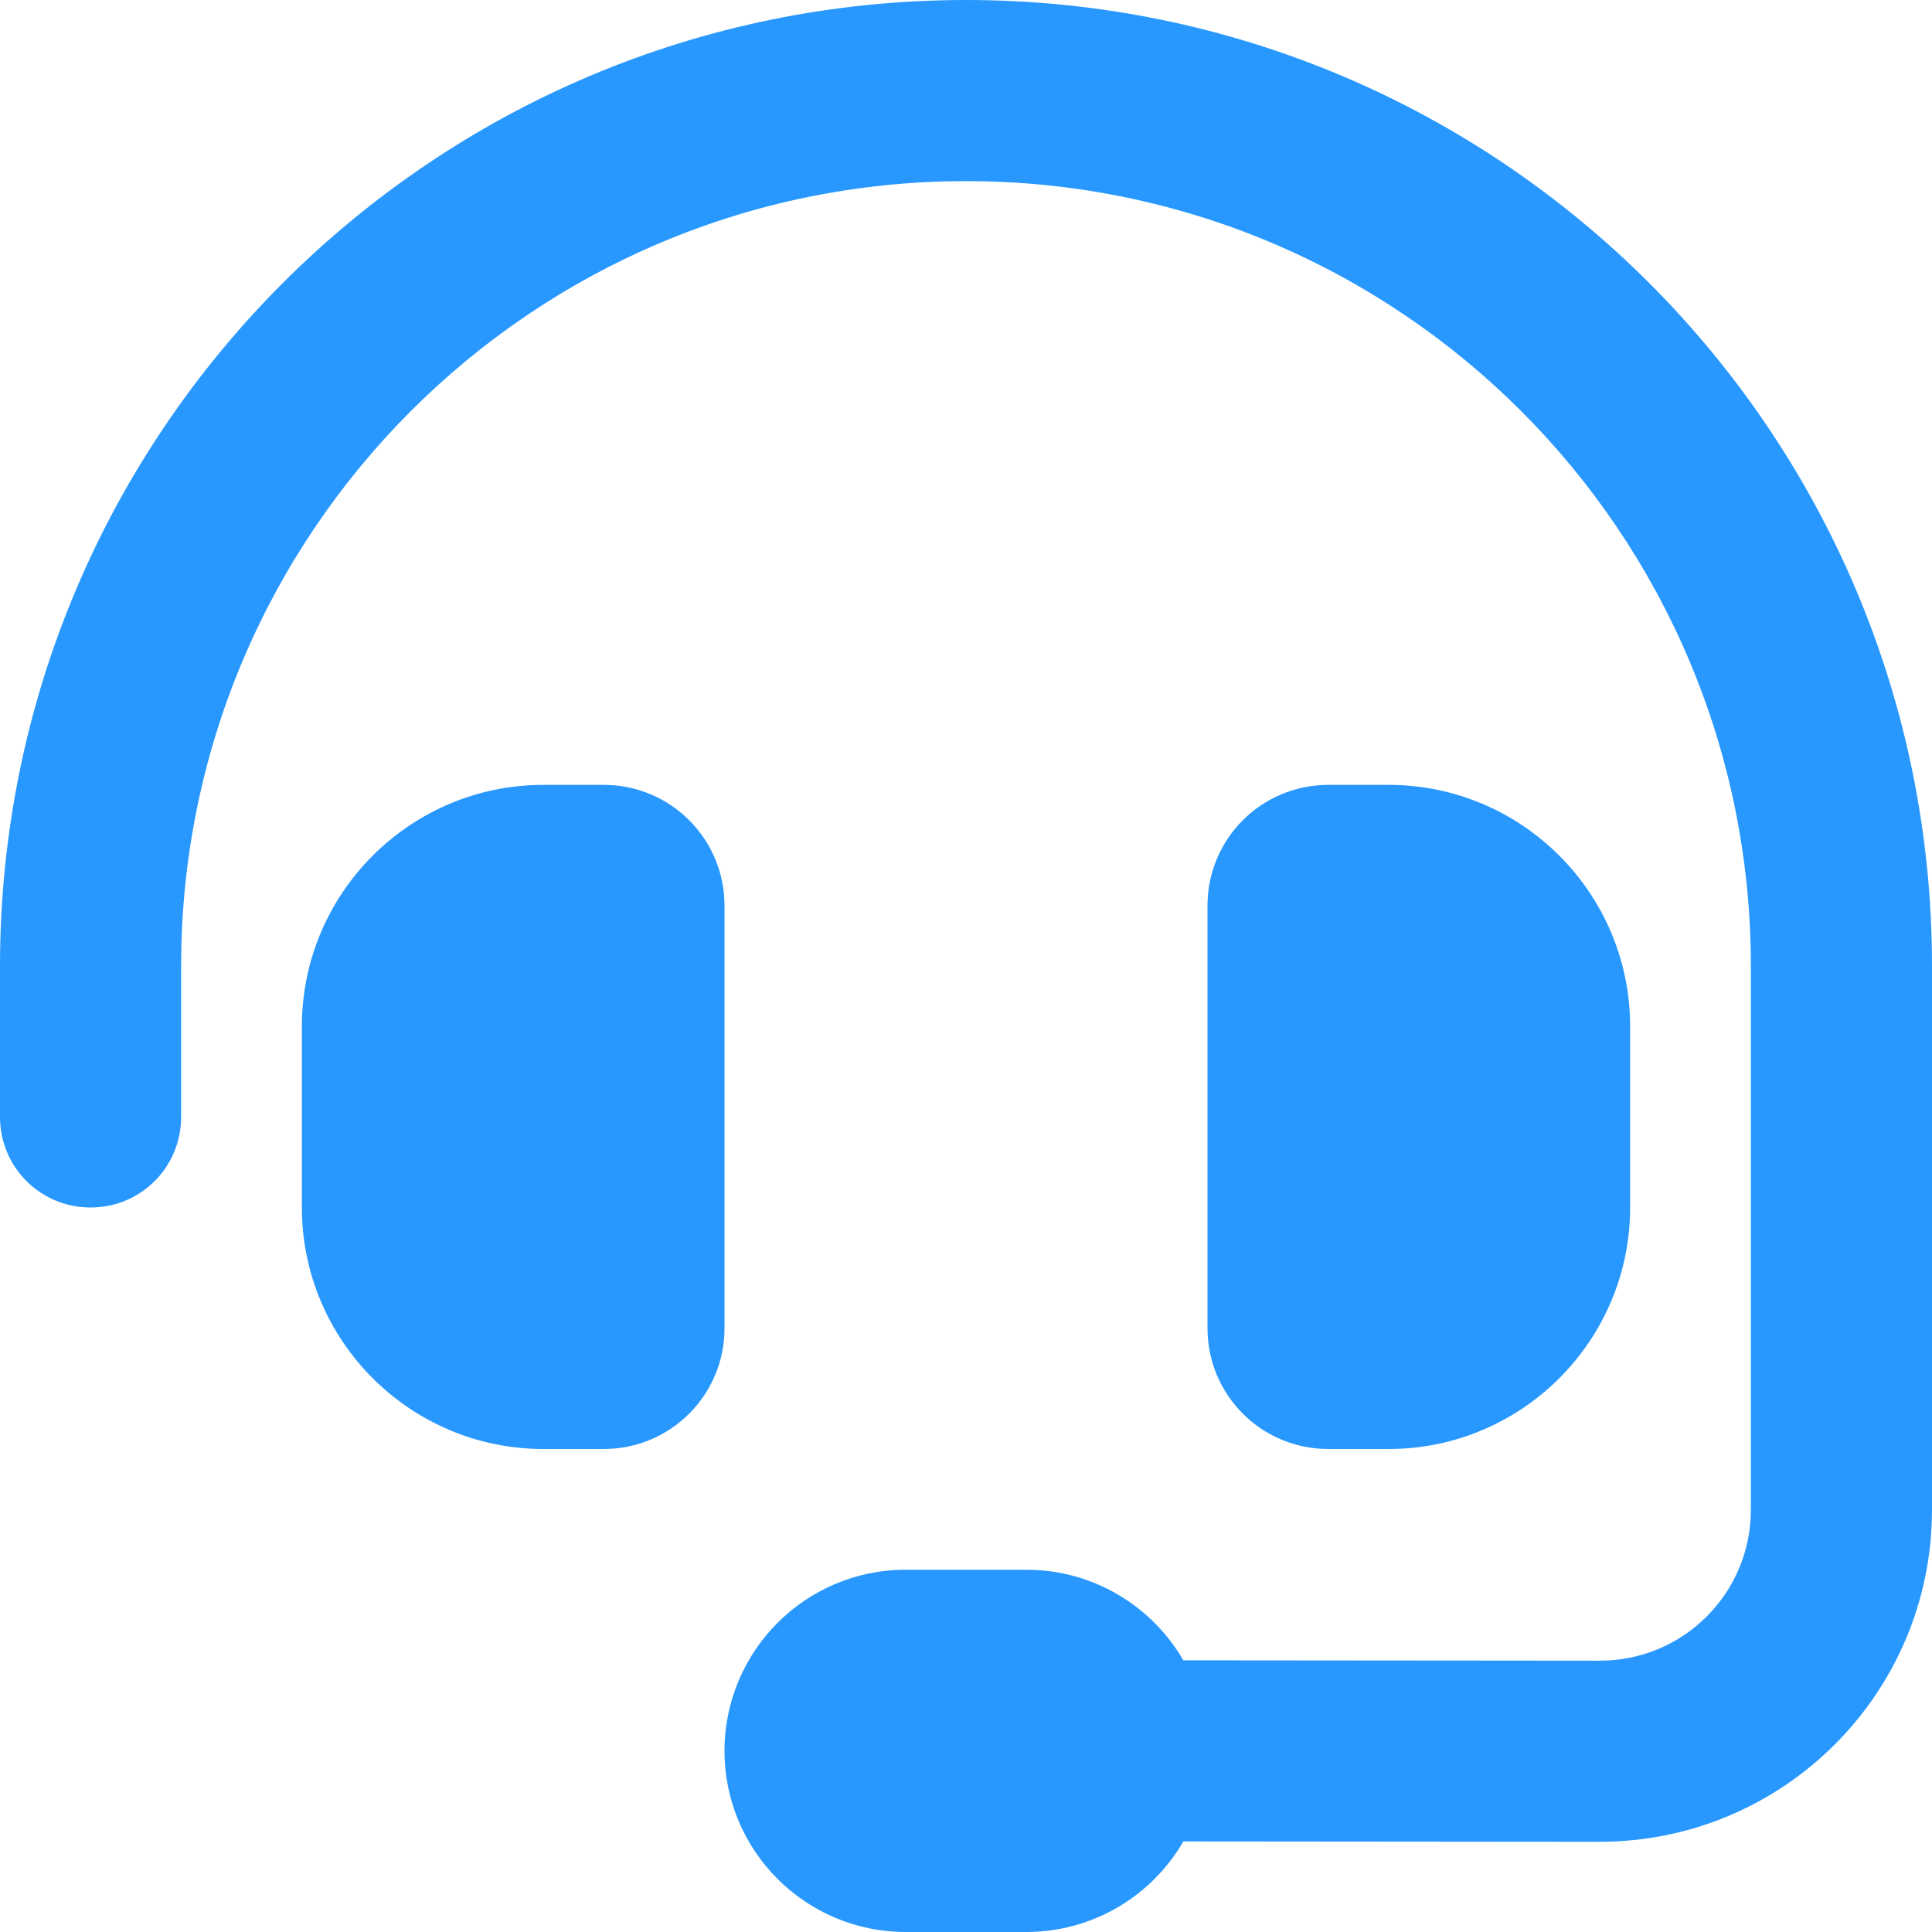
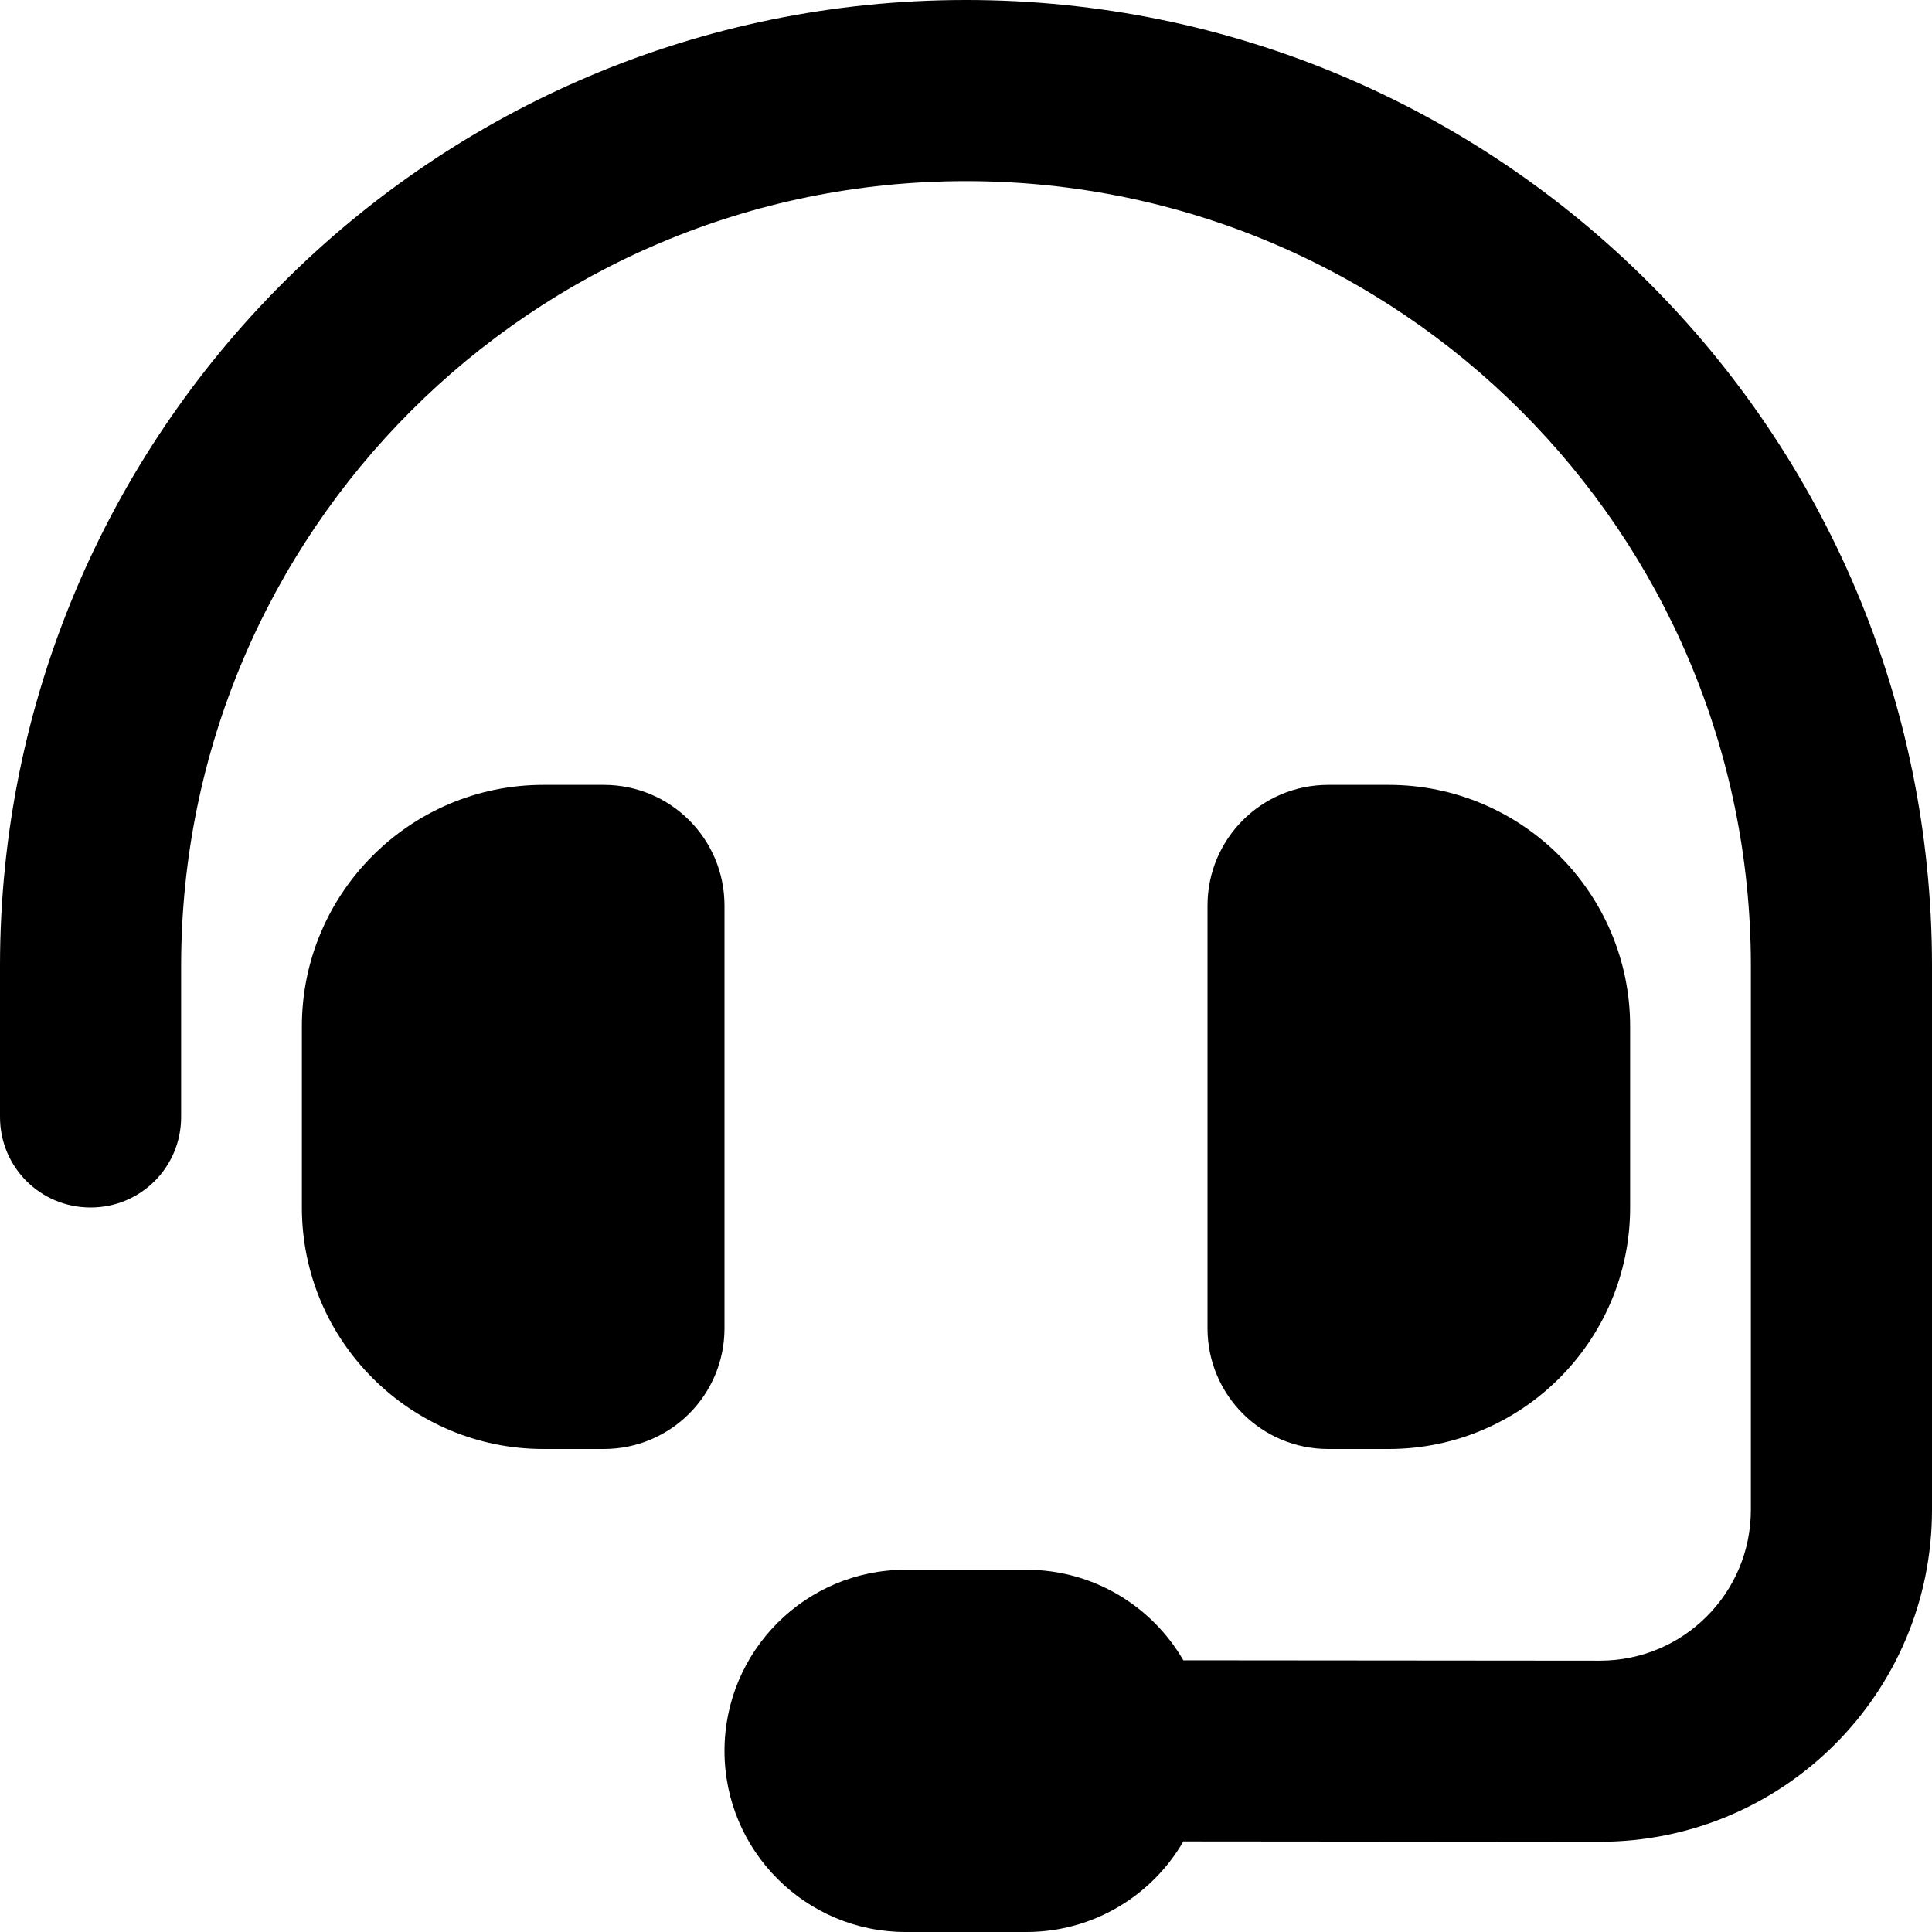
<svg xmlns="http://www.w3.org/2000/svg" width="16" height="16" viewBox="0 0 16 16" fill="none">
-   <path d="M8 1.5C4.409 1.5 1.5 4.409 1.5 8V9.25C1.5 9.666 1.166 10 0.75 10C0.334 10 0 9.666 0 9.25V8C0 3.581 3.581 0 8 0C12.419 0 16 3.581 16 8V12.503C16 14.022 14.769 15.253 13.247 15.253L9.8 15.25C9.541 15.697 9.056 16 8.5 16H7.5C6.672 16 6 15.328 6 14.5C6 13.672 6.672 13 7.5 13H8.5C9.056 13 9.541 13.303 9.8 13.75L13.25 13.753C13.941 13.753 14.5 13.194 14.5 12.503V8C14.5 4.409 11.591 1.5 8 1.5ZM4.5 6.5H5C5.553 6.5 6 6.947 6 7.5V11C6 11.553 5.553 12 5 12H4.5C3.397 12 2.5 11.103 2.5 10V8.5C2.5 7.397 3.397 6.5 4.5 6.5ZM11.5 6.5C12.603 6.5 13.5 7.397 13.5 8.5V10C13.5 11.103 12.603 12 11.5 12H11C10.447 12 10 11.553 10 11V7.5C10 6.947 10.447 6.5 11 6.5H11.5Z" fill="#2898FF" />
+   <path d="M8 1.5C4.409 1.5 1.5 4.409 1.5 8V9.25C1.5 9.666 1.166 10 0.75 10C0.334 10 0 9.666 0 9.25V8C0 3.581 3.581 0 8 0C12.419 0 16 3.581 16 8V12.503C16 14.022 14.769 15.253 13.247 15.253L9.8 15.25C9.541 15.697 9.056 16 8.5 16H7.5C6.672 16 6 15.328 6 14.5C6 13.672 6.672 13 7.5 13H8.5C9.056 13 9.541 13.303 9.8 13.75L13.25 13.753C13.941 13.753 14.5 13.194 14.5 12.503V8C14.5 4.409 11.591 1.5 8 1.5ZM4.5 6.5H5C5.553 6.5 6 6.947 6 7.5V11C6 11.553 5.553 12 5 12H4.5C3.397 12 2.5 11.103 2.5 10V8.5C2.5 7.397 3.397 6.5 4.5 6.5ZM11.5 6.5C12.603 6.5 13.5 7.397 13.5 8.5V10C13.5 11.103 12.603 12 11.5 12H11C10.447 12 10 11.553 10 11V7.5C10 6.947 10.447 6.5 11 6.5H11.5Z" fill="#000" />
</svg>
